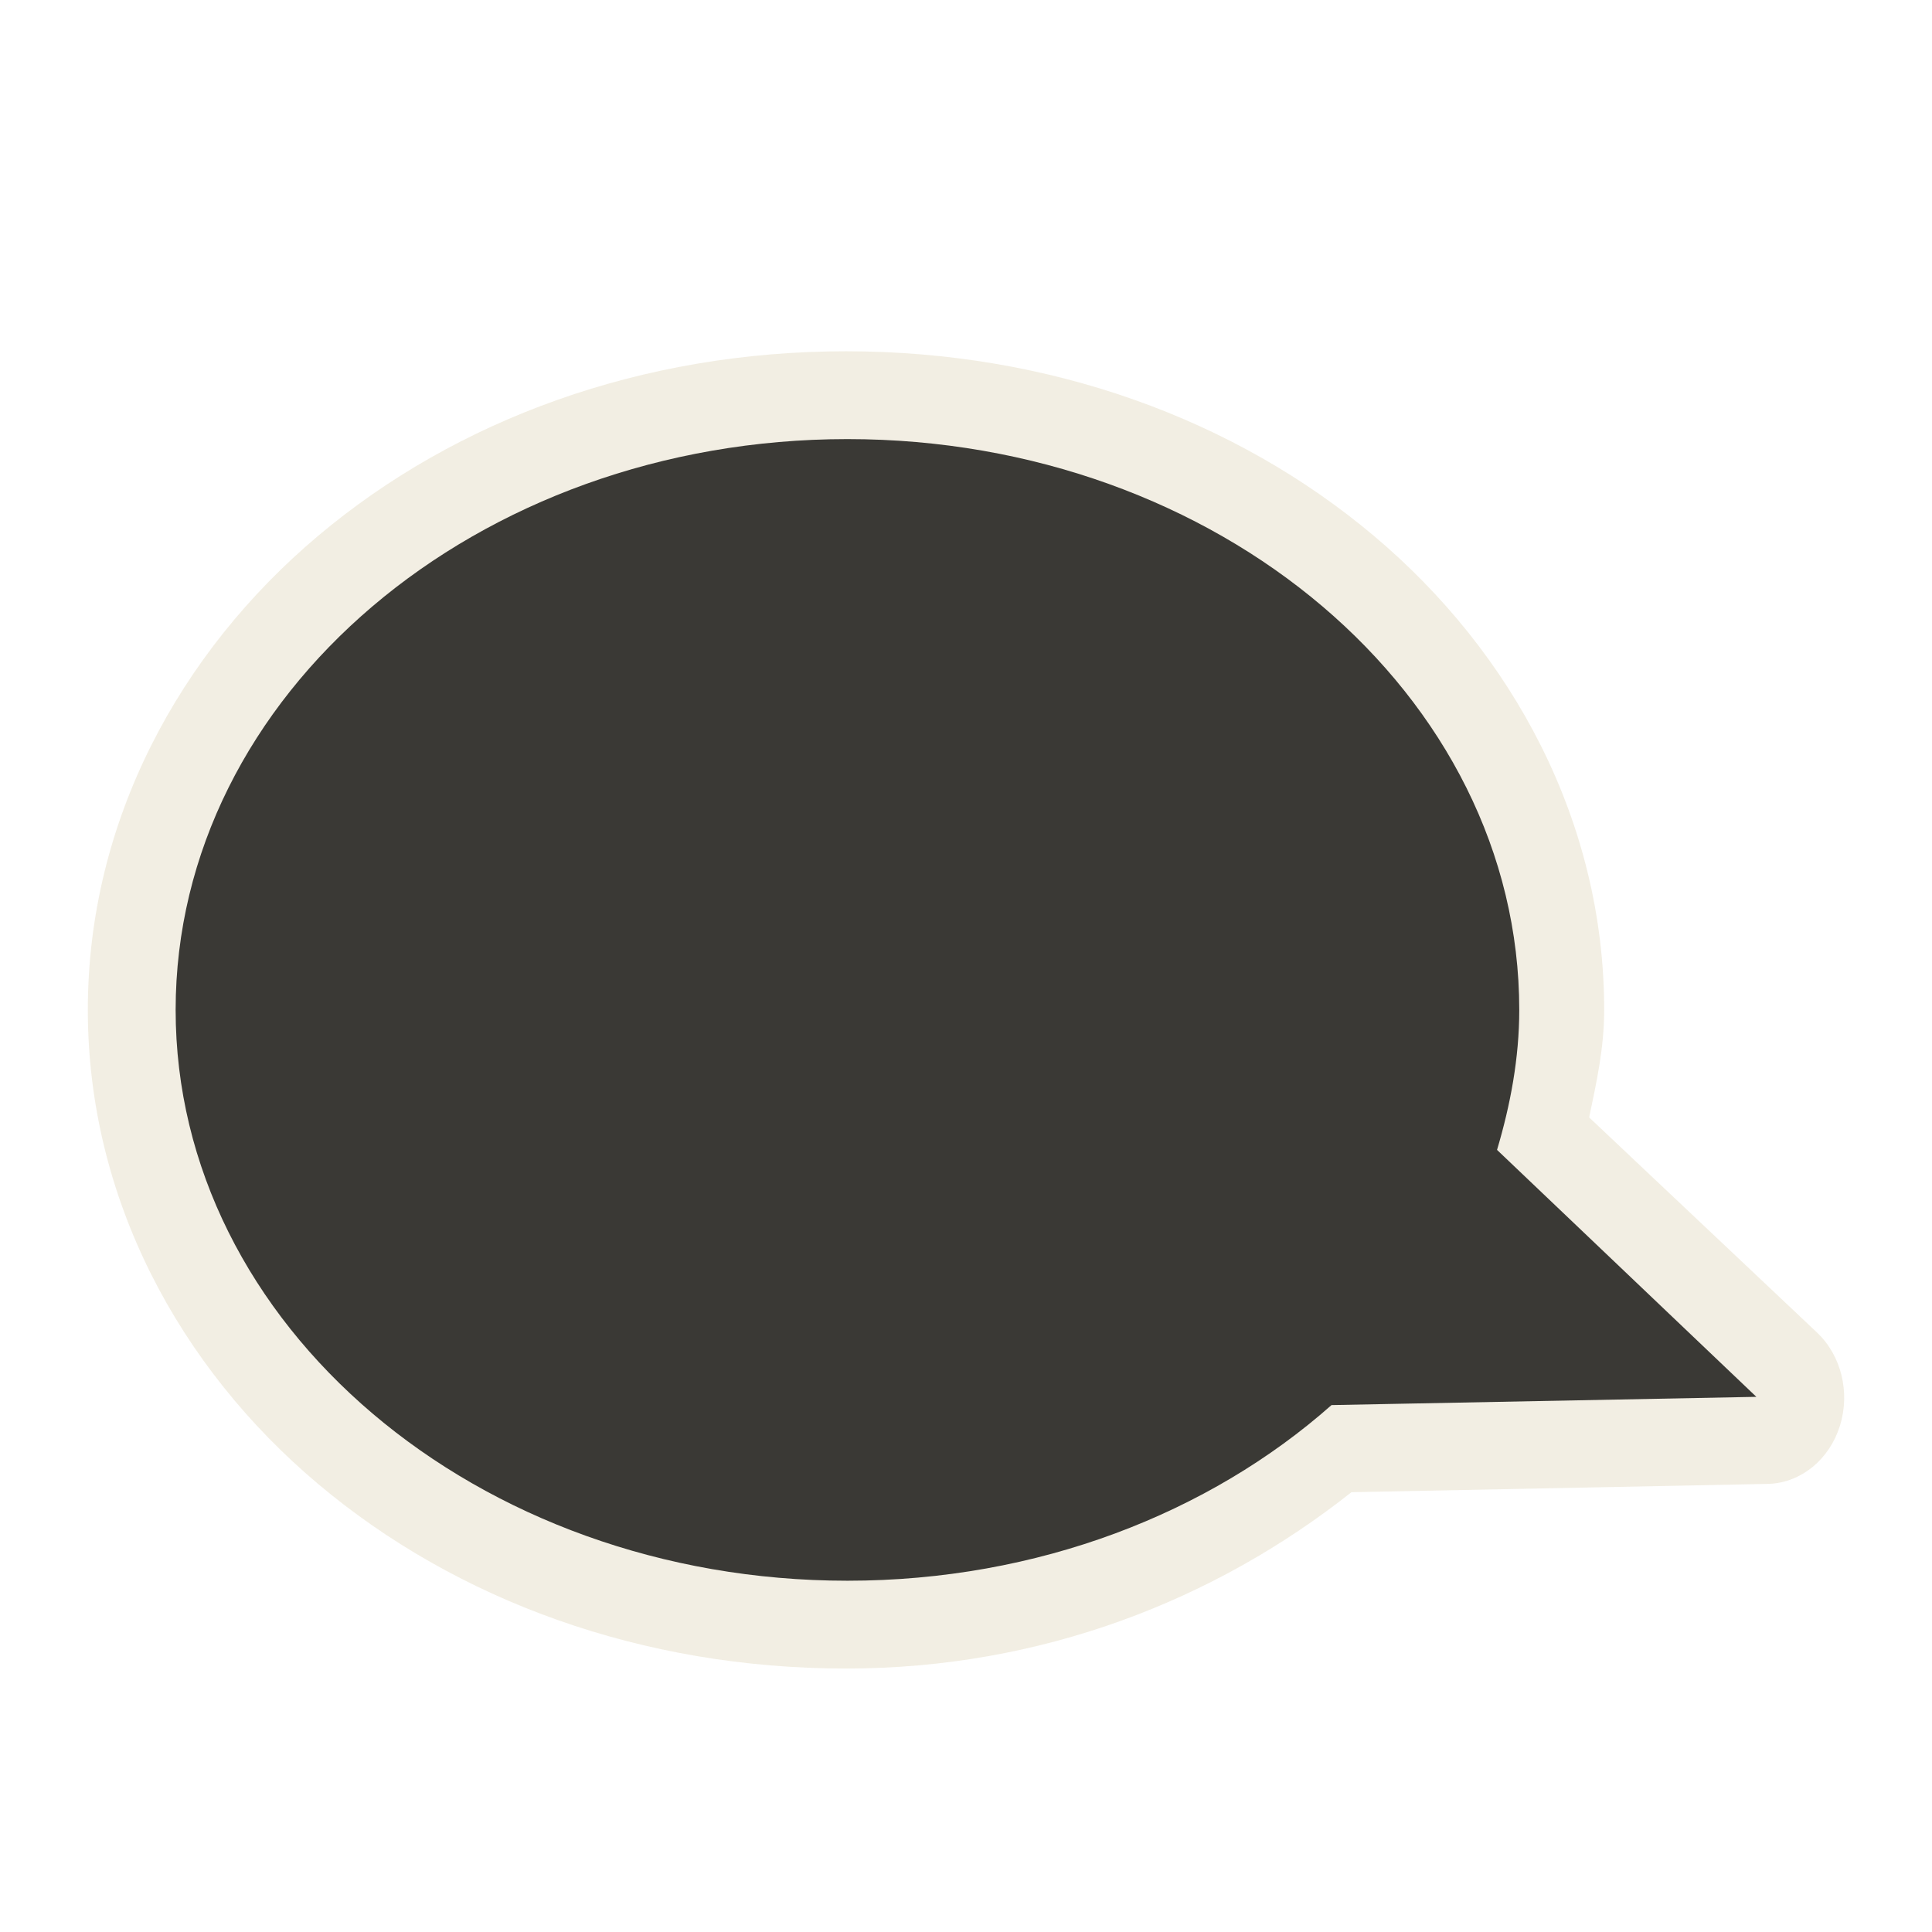
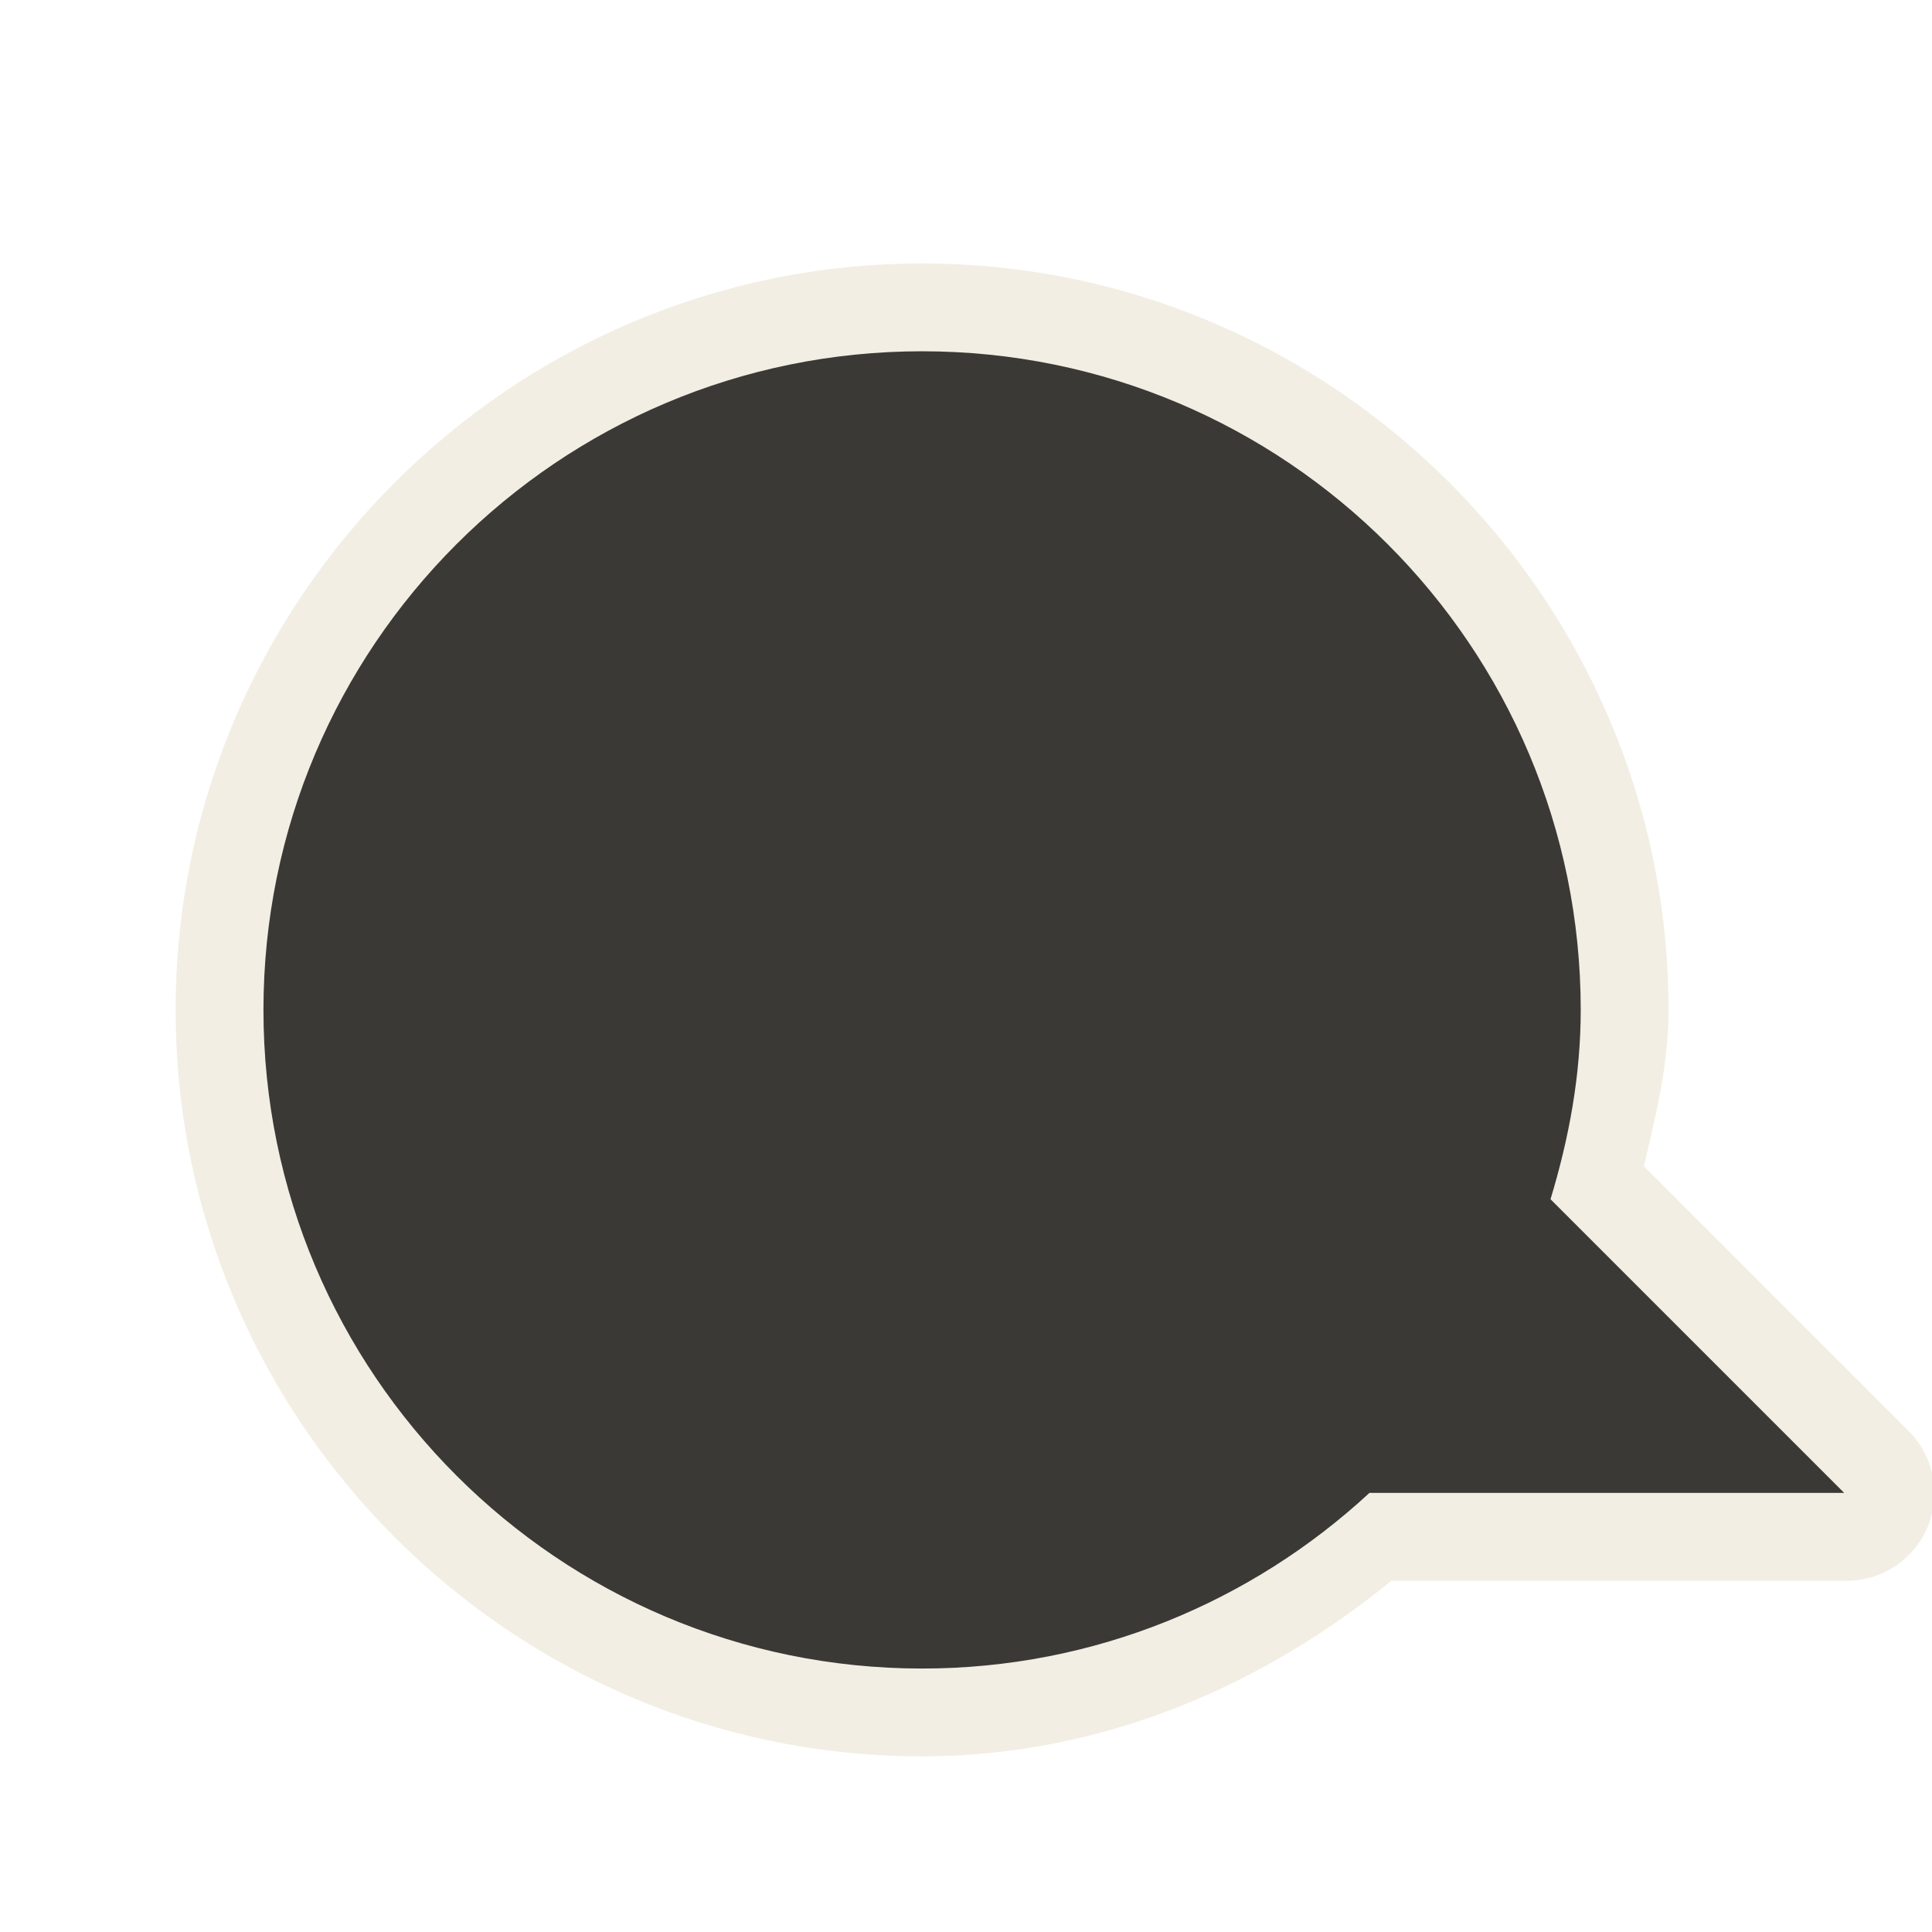
<svg xmlns="http://www.w3.org/2000/svg" version="1.0" width="22" height="22" id="svg2816" style="display:inline">
  <defs id="defs2818" />
-   <path d="M 9.634,4 C 11.957,4 14.069,4.775 15.646,6.103 C 17.222,7.43 18.267,9.351 18.267,11.5 C 18.267,11.938 18.179,12.327 18.096,12.724 L 20.689,15.172 C 20.967,15.434 21.071,15.856 20.951,16.237 C 20.832,16.618 20.513,16.88 20.148,16.897 L 15.389,16.992 C 13.837,18.22 11.86,19 9.634,19 C 7.31,19 5.198,18.225 3.621,16.897 C 2.045,15.57 1,13.649 1,11.5 C 1,9.351 2.045,7.43 3.621,6.103 C 5.198,4.775 7.31,4 9.634,4 z" id="path3189" style="opacity:0.6;fill:#eae3d0;fill-opacity:1;fill-rule:evenodd;stroke:none;stroke-width:1.7;stroke-linecap:round;stroke-linejoin:miter;marker:none;marker-start:none;marker-mid:none;marker-end:none;stroke-miterlimit:4;stroke-dasharray:none;stroke-dashoffset:0;stroke-opacity:1;visibility:visible;display:inline;overflow:visible;enable-background:accumulate" />
-   <path d="M 9.65,5 C 13.873,5 17.3,7.912 17.3,11.5 C 17.3,12.05 17.199,12.583 17.047,13.094 L 20,15.906 L 15.162,16 C 13.77,17.232 11.818,18 9.65,18 C 5.427,18 2,15.088 2,11.5 C 2,7.912 5.427,5 9.65,5 z" id="path2396" style="fill:#3a3935;fill-opacity:1;fill-rule:evenodd;stroke:none;stroke-width:1;stroke-linecap:butt;stroke-linejoin:miter;marker:none;marker-start:none;marker-mid:none;marker-end:none;stroke-miterlimit:4;stroke-dasharray:none;stroke-dashoffset:0;stroke-opacity:1;visibility:visible;display:inline;overflow:visible;enable-background:accumulate" />
+   <path d="M 10.5,3 C 5.82,3 2,6.82 2,11.5 C 2,16.18 5.82,20 10.5,20 C 12.537,20 14.379,19.199 15.844,18 L 21,18 C 21.413,18.012 21.79,17.769 21.95,17.388 C 22.109,17.006 22.017,16.567 21.719,16.281 L 18.719,13.281 C 18.853,12.705 19,12.14 19,11.5 C 19,6.82 15.18,3 10.5,3 z" id="path3162" style="opacity:0.6;fill:#eae3d0;fill-opacity:1;fill-rule:evenodd;stroke:none;stroke-width:1.7;stroke-linecap:round;stroke-linejoin:miter;marker:none;marker-start:none;marker-mid:none;marker-end:none;stroke-miterlimit:4;stroke-dasharray:none;stroke-dashoffset:0;stroke-opacity:1;visibility:visible;display:inline;overflow:visible;enable-background:accumulate" />
+   <path d="M 10.5,4 C 6.36,4 3,7.36 3,11.5 C 3,15.64 6.36,19 10.5,19 C 12.465,19 14.256,18.238 15.594,17 L 21,17 L 17.656,13.656 C 17.864,12.969 18,12.255 18,11.5 C 18,7.36 14.64,4 10.5,4 z" id="path2396" style="fill:#3a3935;fill-opacity:1;fill-rule:evenodd;stroke:none;stroke-width:1;stroke-linecap:butt;stroke-linejoin:miter;marker:none;marker-start:none;marker-mid:none;marker-end:none;stroke-miterlimit:4;stroke-dasharray:none;stroke-dashoffset:0;stroke-opacity:1;visibility:visible;display:inline;overflow:visible;enable-background:accumulate" />
</svg>
